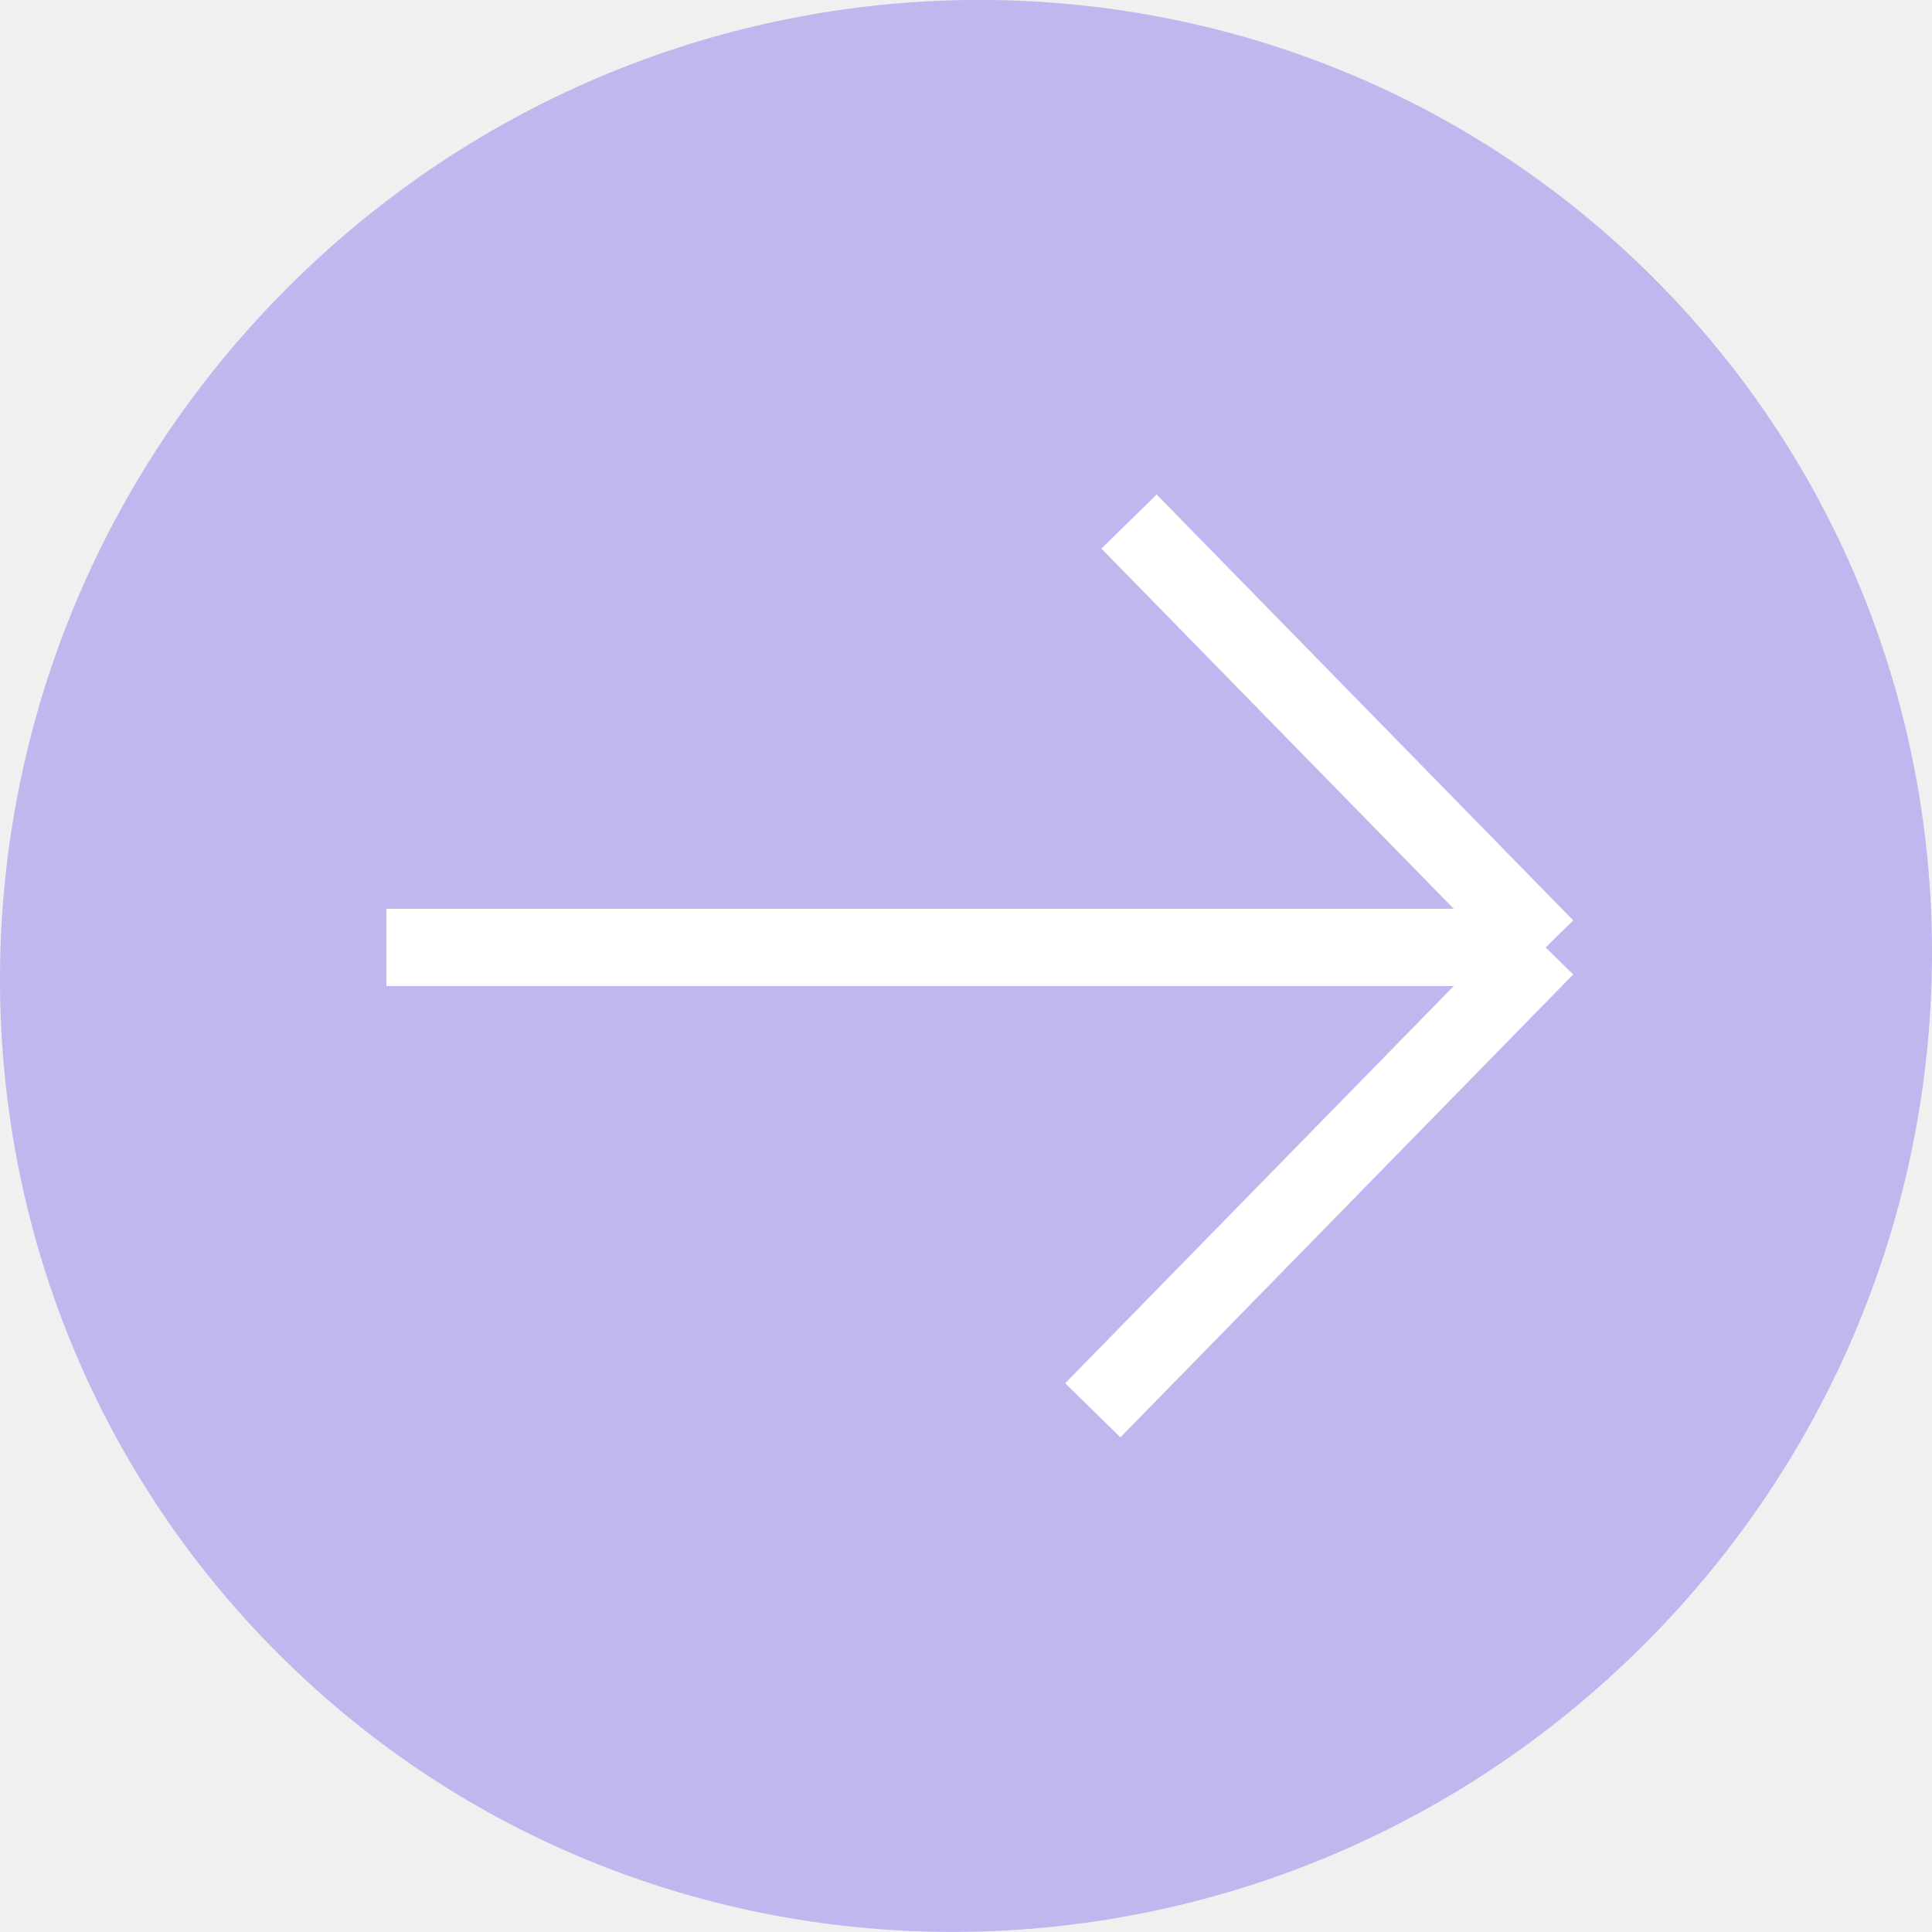
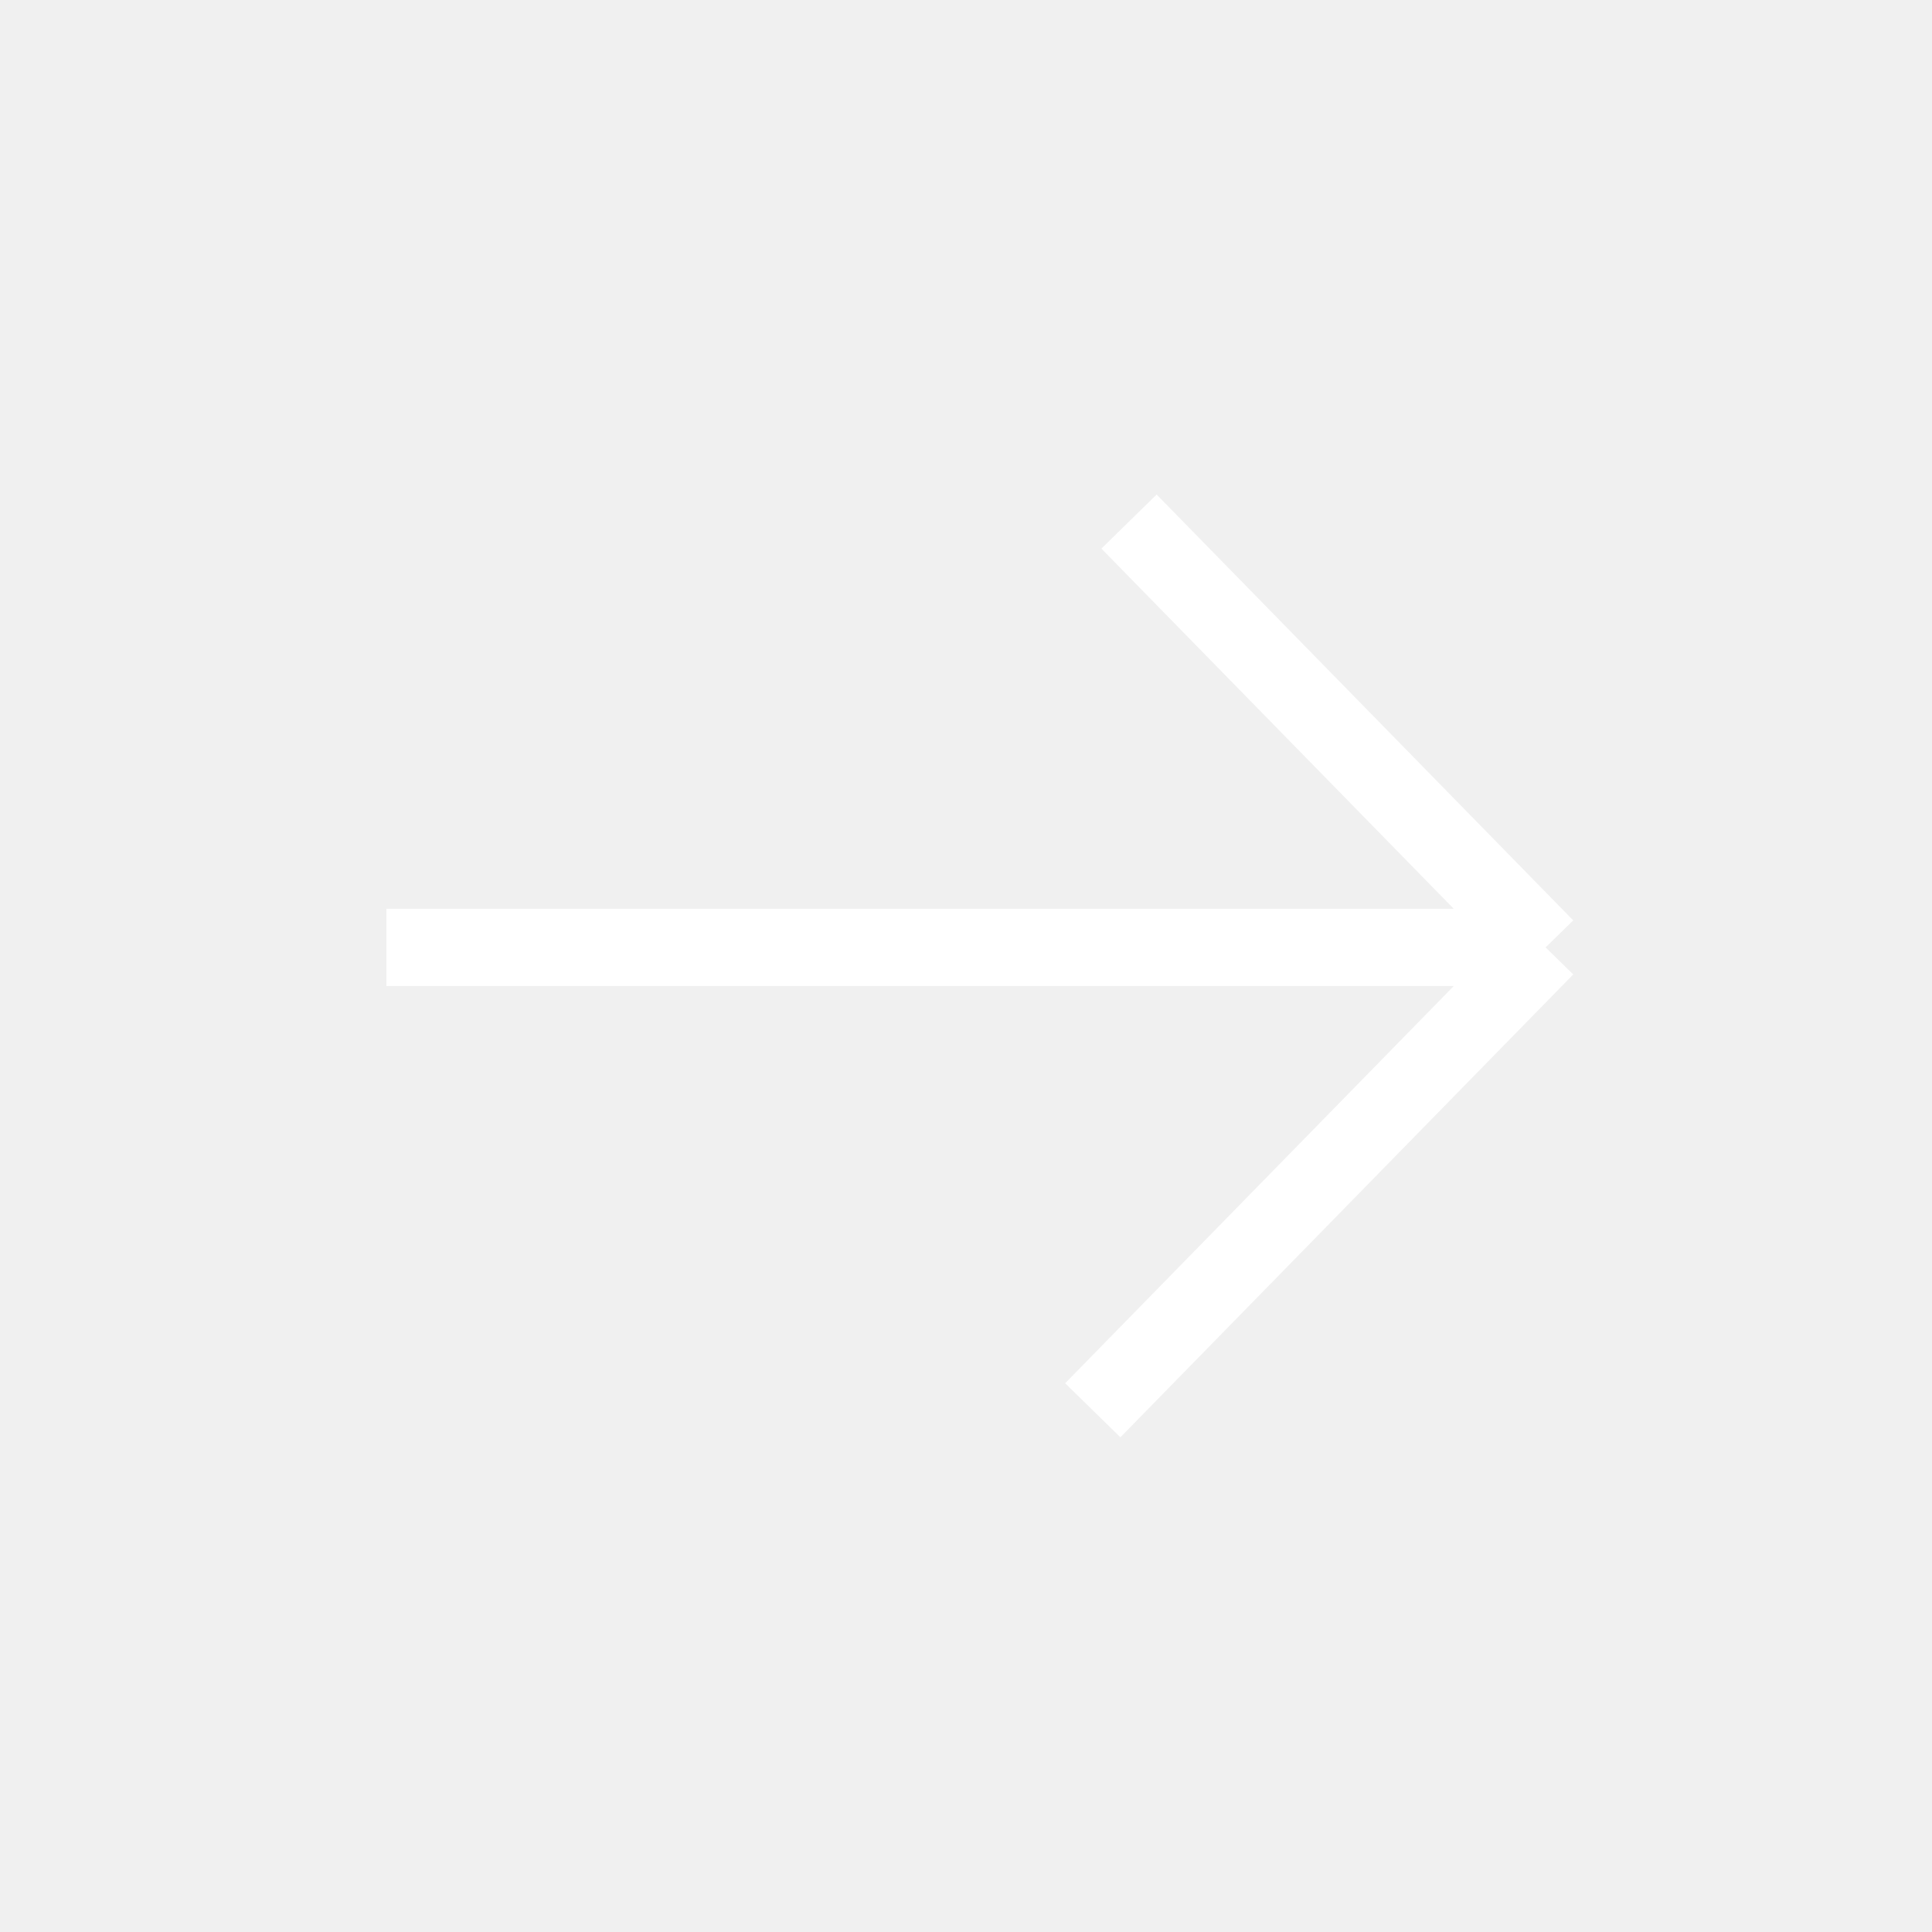
<svg xmlns="http://www.w3.org/2000/svg" width="50" height="50" viewBox="0 0 50 50" fill="none">
-   <path d="M42.555 42.553C52.386 32.723 52.495 16.894 42.799 7.199C33.104 -2.497 17.275 -2.387 7.445 7.443C-2.386 17.273 -2.495 33.102 7.201 42.797C16.896 52.493 32.725 52.384 42.555 42.553Z" fill="#C0B7EE" />
  <path d="M10 24.519H40M40 24.519L28.281 36.498M40 24.519L29.219 13.498" stroke="white" stroke-width="2" />
</svg>
